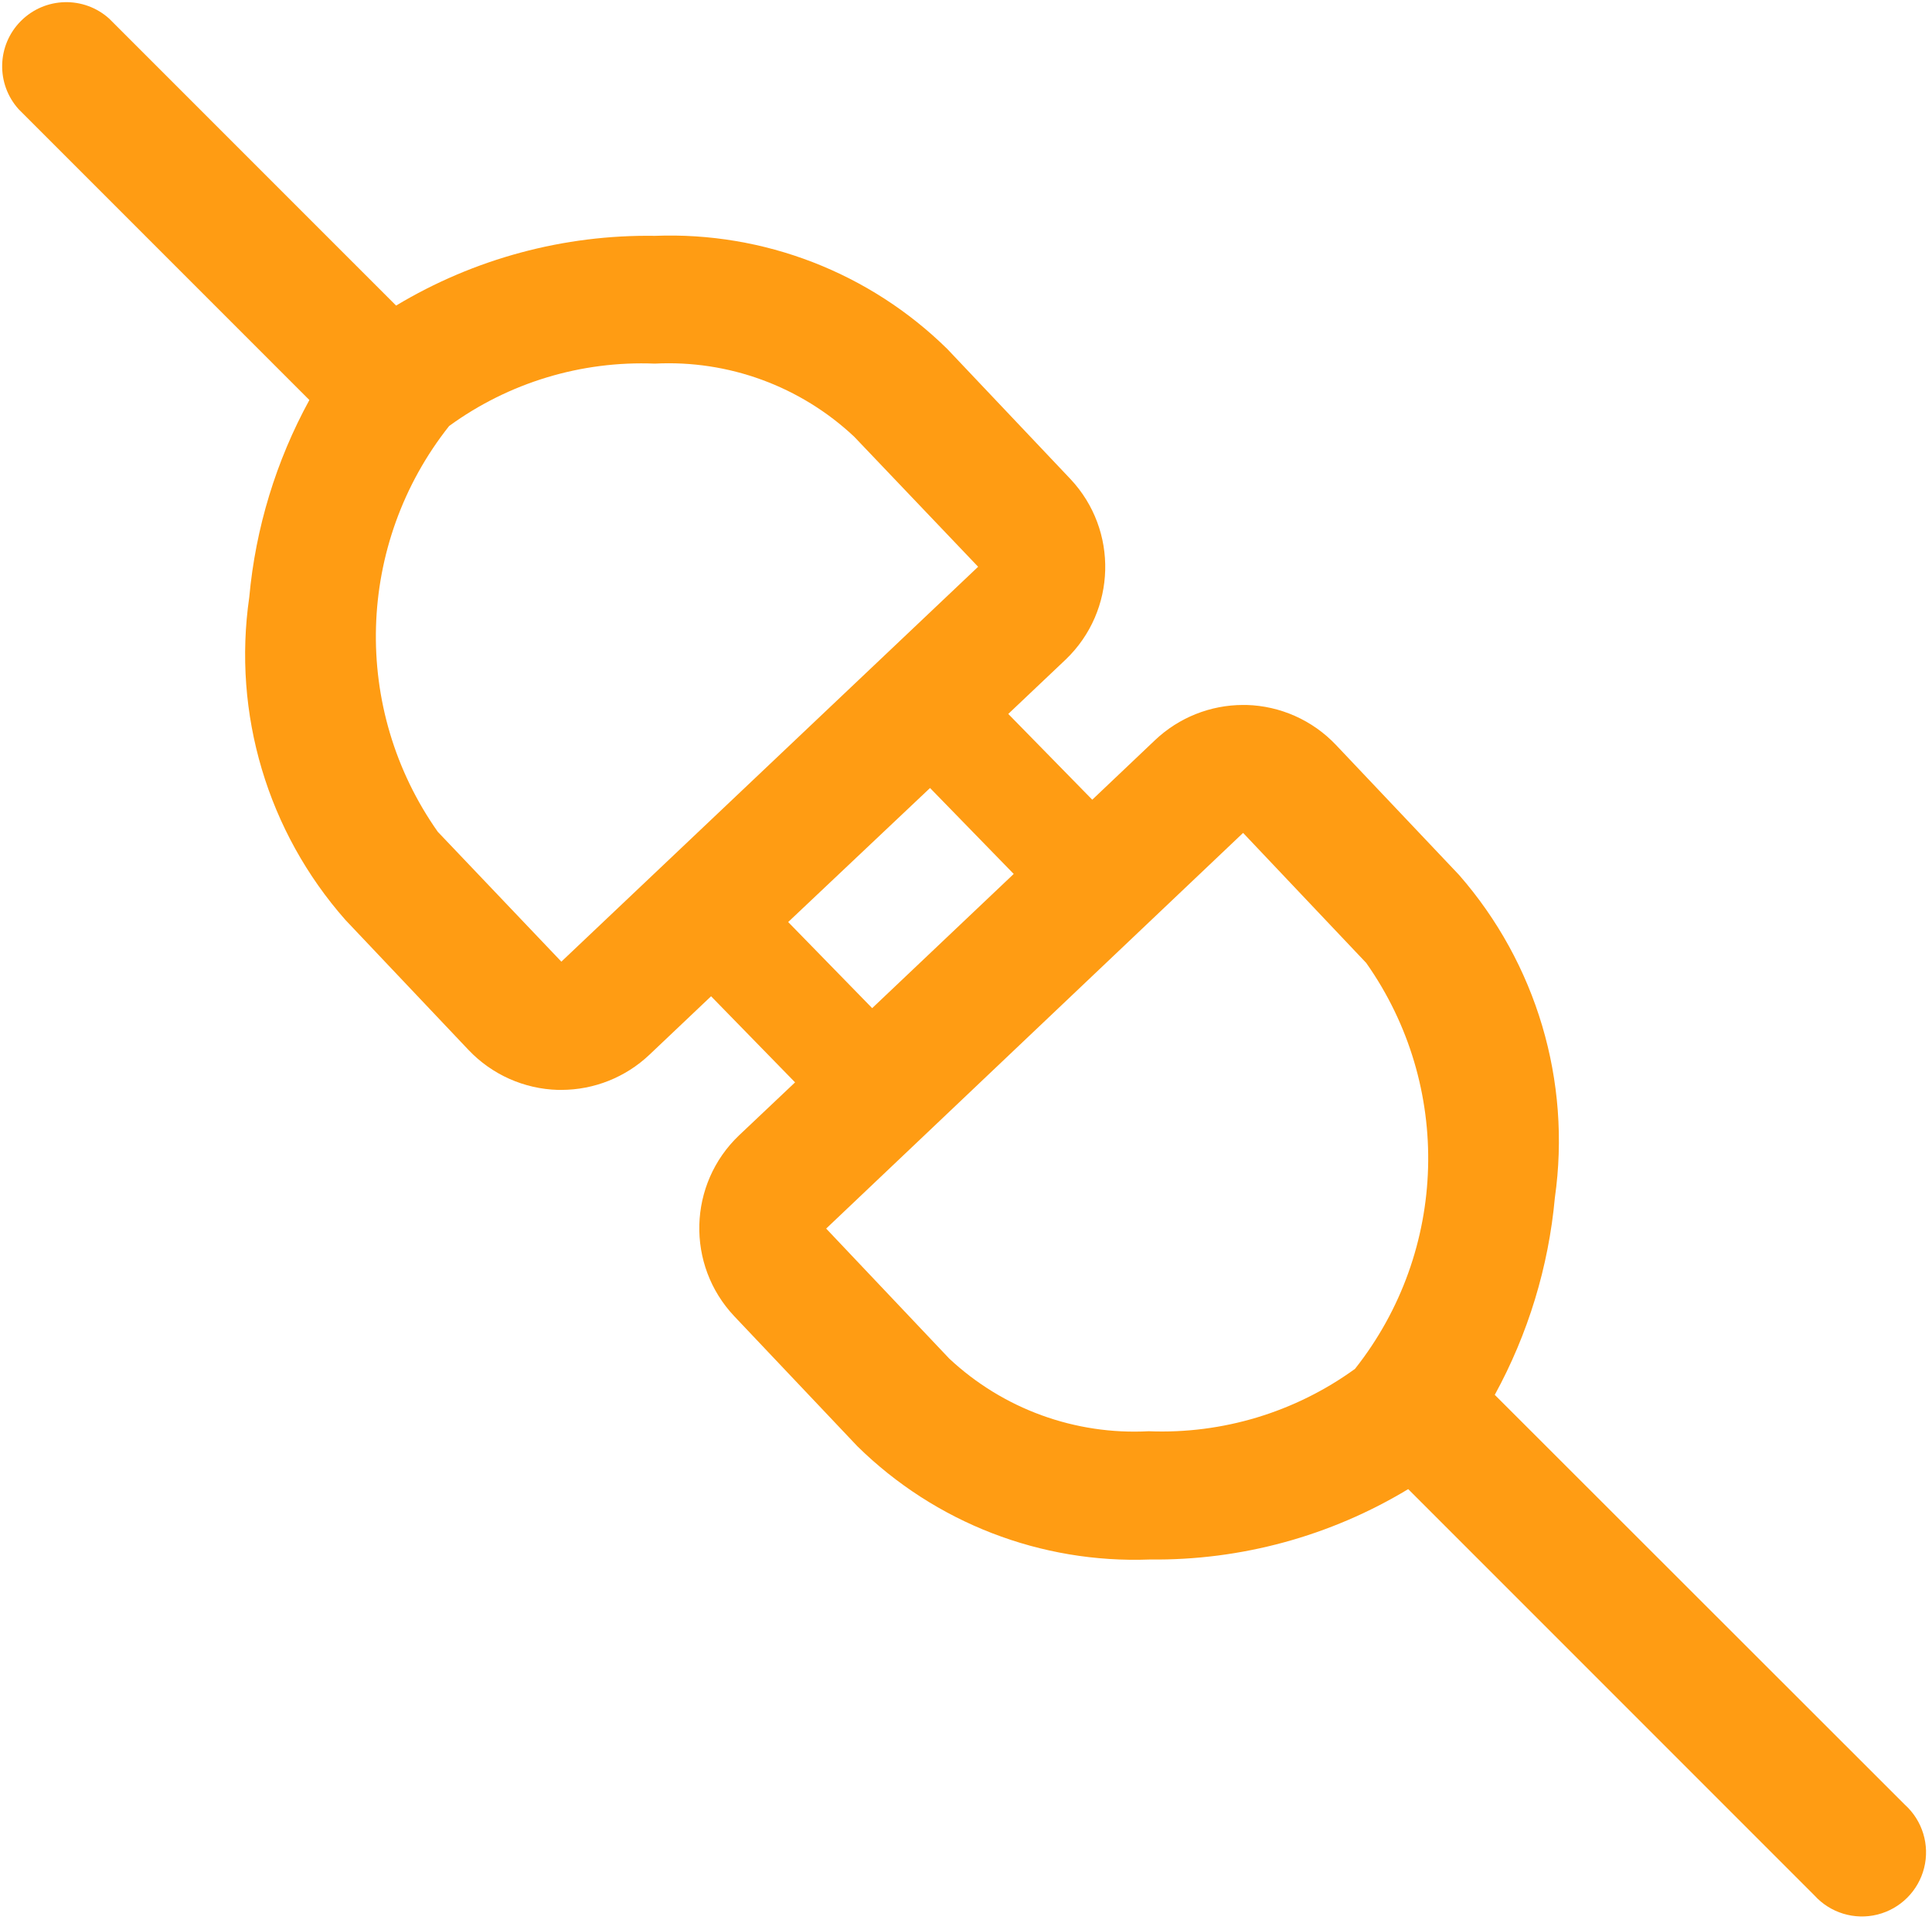
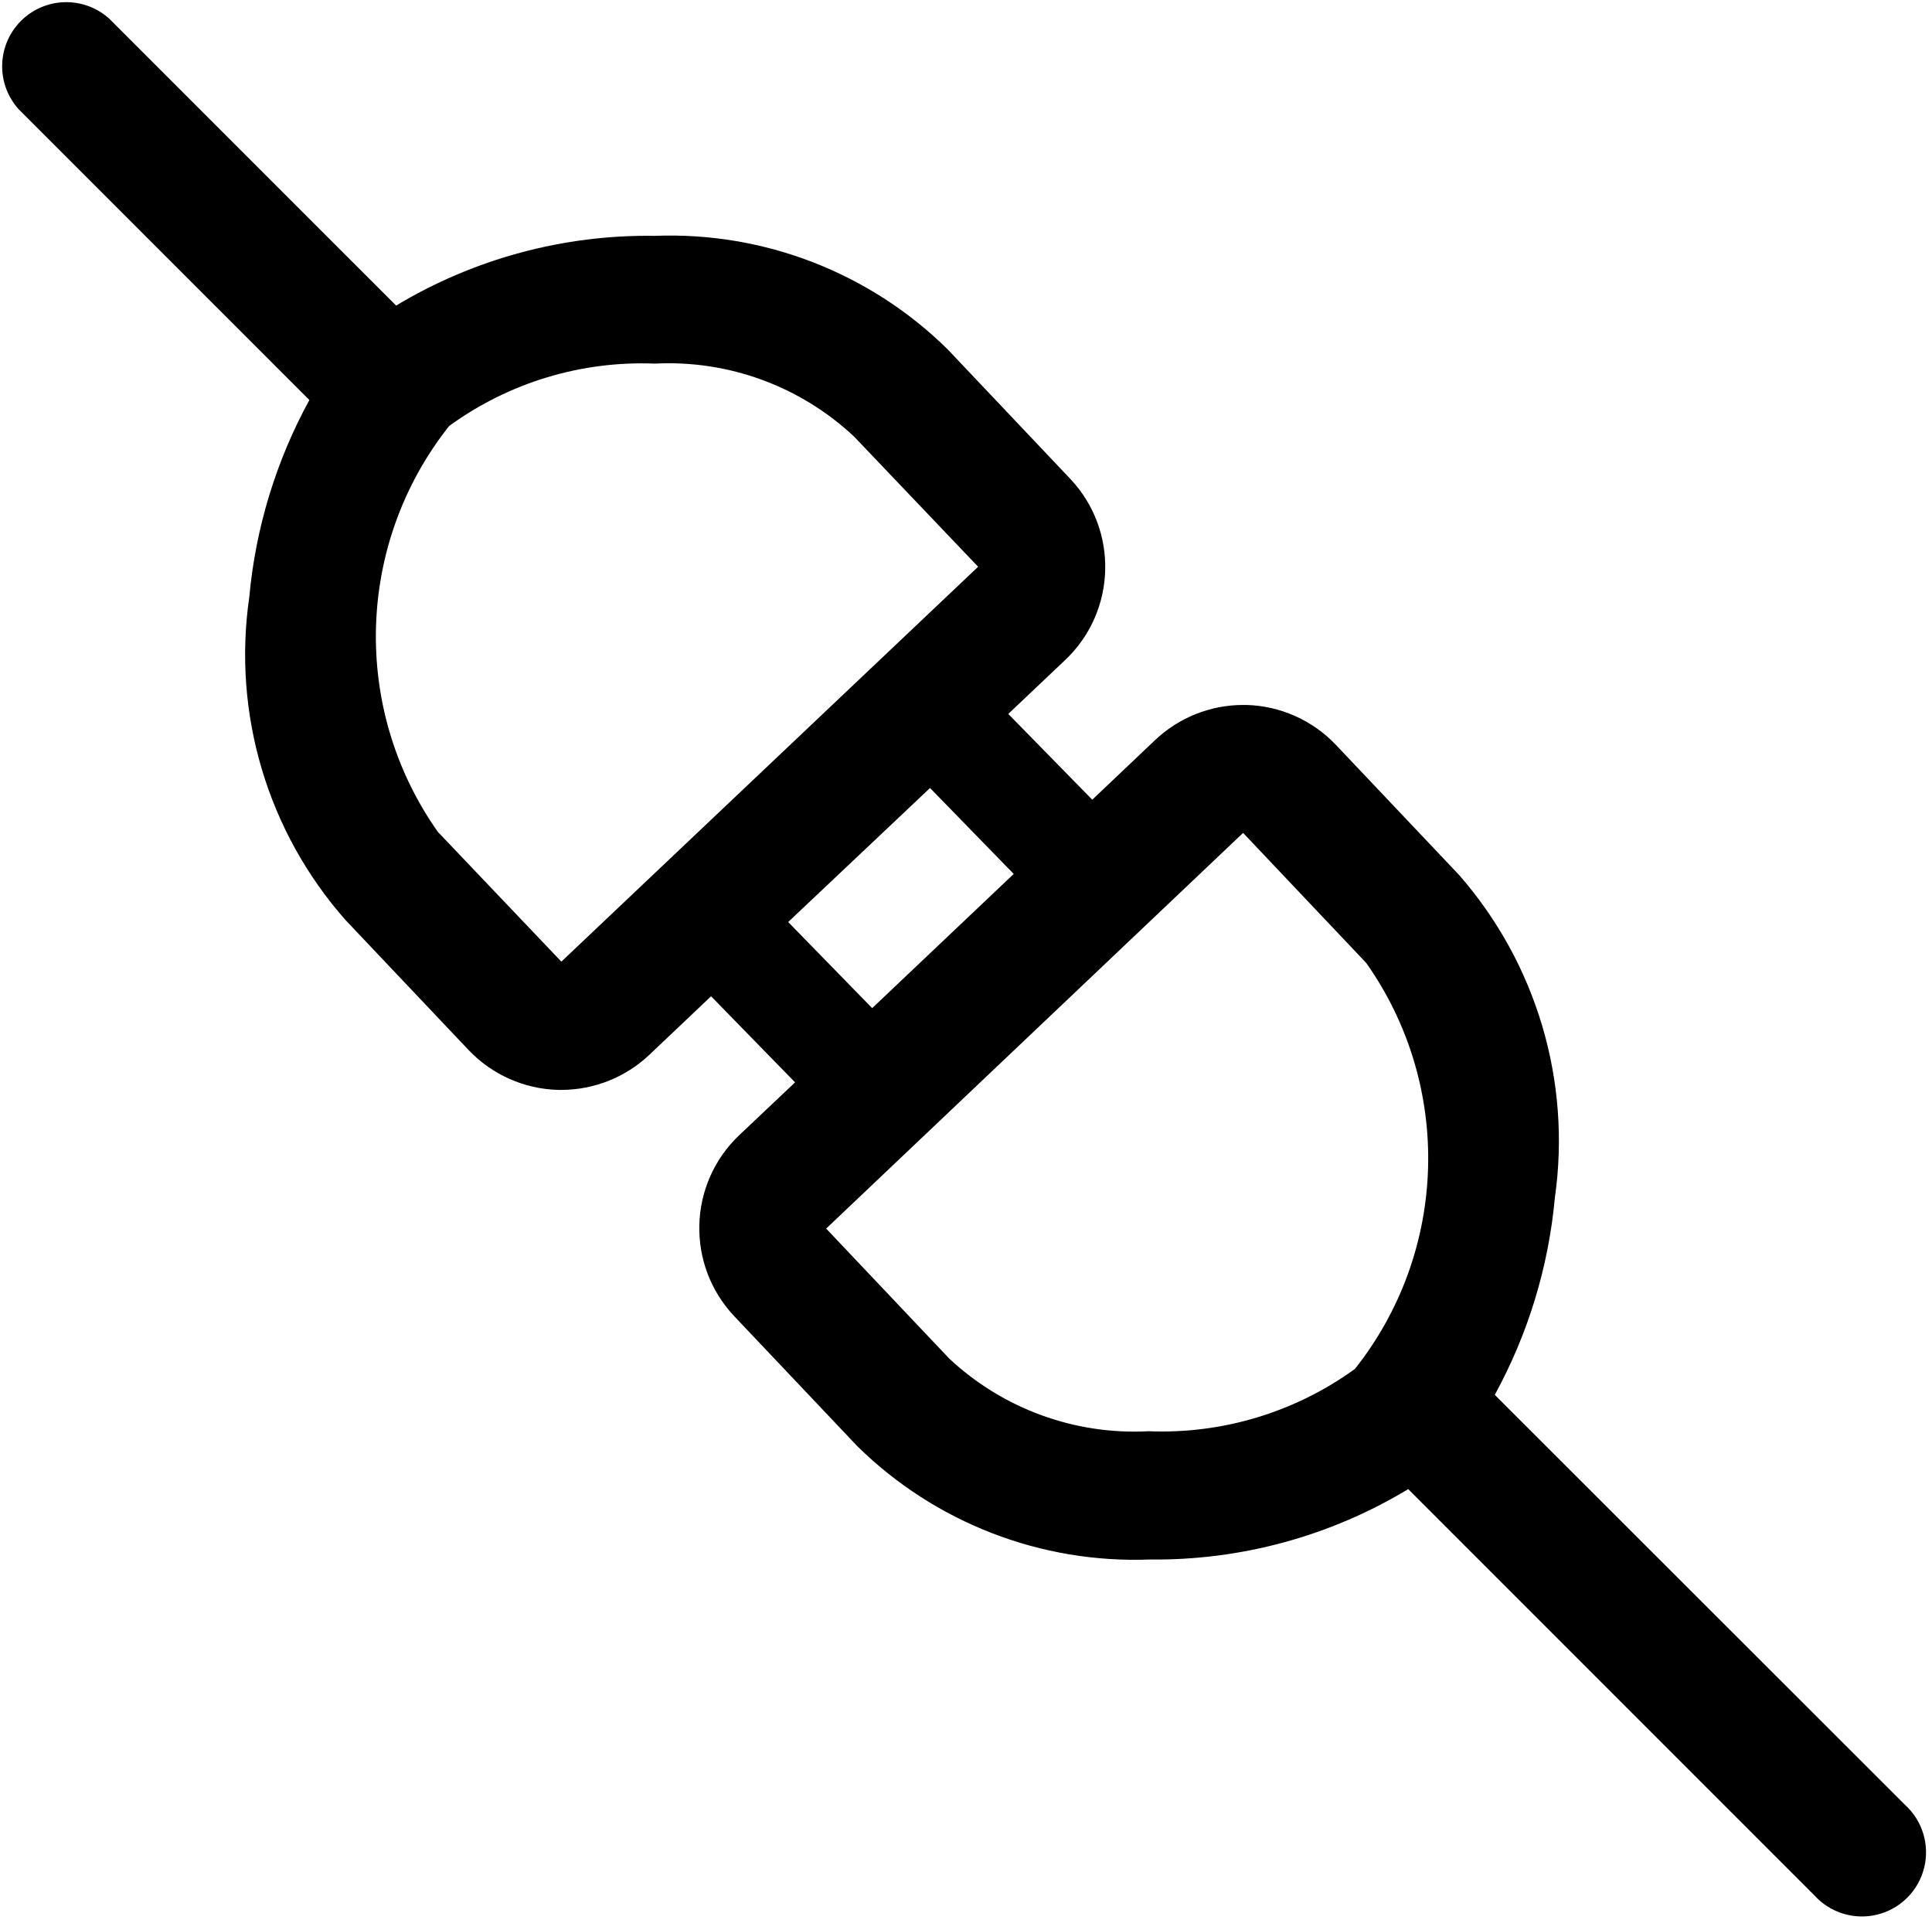
- <svg xmlns="http://www.w3.org/2000/svg" t="1777049636311" class="icon" viewBox="0 0 1031 1024" version="1.1" p-id="4811" width="201.367" height="200">
-   <path d="M165.095 213.425a270.31 270.31 0 0 0-32.078 105.216 213.853 213.853 0 0 0 51.325 172.195l65.696 69.374a68.433 68.433 0 0 0 47.732 21.3h1.796a68.433 68.433 0 0 0 46.962-18.734l32.933-31.223 44.824 45.936-29.854 28.229a68.433 68.433 0 0 0-2.566 96.576l65.696 69.374a211.03 211.03 0 0 0 156.027 60.392 260.73 260.73 0 0 0 137.893-37.553l216.762 216.762a34.217 34.217 0 1 0 48.331-48.331L797.672 744.209A270.31 270.31 0 0 0 829.75 638.993a215.393 215.393 0 0 0-51.154-172.195l-65.696-69.374a68.433 68.433 0 0 0-47.732-21.3h-1.796a68.433 68.433 0 0 0-46.962 18.734l-33.532 31.821-44.824-45.765 30.709-29.084a68.433 68.433 0 0 0 2.481-96.234l-65.696-69.374a211.03 211.03 0 0 0-156.027-60.392 260.73 260.73 0 0 0-138.149 37.21L58.339 10.008a34.217 34.217 0 0 0-48.331 48.331z m498.278 230.961l65.696 69.374a180.92 180.92 0 0 1-5.988 216.59 175.616 175.616 0 0 1-110.092 33.276 144.565 144.565 0 0 1-106.413-38.75l-65.696-69.374z m-122.41 21.899l-75.533 71.598-44.824-45.936 75.704-71.513zM239.687 227.283a174.675 174.675 0 0 1 109.749-33.276 144.565 144.565 0 0 1 106.413 39.007l66.123 69.374-222.407 210.688-65.952-69.288a180.834 180.834 0 0 1 6.073-216.505z" fill="#FF9C13" p-id="4812" />
+ <svg xmlns="http://www.w3.org/2000/svg" viewBox="0 0 1031 1024">
+   <path d="M165.095 213.425a270.31 270.31 0 0 0-32.078 105.216 213.853 213.853 0 0 0 51.325 172.195l65.696 69.374a68.433 68.433 0 0 0 47.732 21.3h1.796a68.433 68.433 0 0 0 46.962-18.734l32.933-31.223 44.824 45.936-29.854 28.229a68.433 68.433 0 0 0-2.566 96.576l65.696 69.374a211.03 211.03 0 0 0 156.027 60.392 260.73 260.73 0 0 0 137.893-37.553l216.762 216.762a34.217 34.217 0 1 0 48.331-48.331L797.672 744.209A270.31 270.31 0 0 0 829.75 638.993a215.393 215.393 0 0 0-51.154-172.195l-65.696-69.374a68.433 68.433 0 0 0-47.732-21.3h-1.796a68.433 68.433 0 0 0-46.962 18.734l-33.532 31.821-44.824-45.765 30.709-29.084a68.433 68.433 0 0 0 2.481-96.234l-65.696-69.374a211.03 211.03 0 0 0-156.027-60.392 260.73 260.73 0 0 0-138.149 37.21L58.339 10.008a34.217 34.217 0 0 0-48.331 48.331z m498.278 230.961l65.696 69.374a180.92 180.92 0 0 1-5.988 216.59 175.616 175.616 0 0 1-110.092 33.276 144.565 144.565 0 0 1-106.413-38.75l-65.696-69.374z m-122.41 21.899l-75.533 71.598-44.824-45.936 75.704-71.513zM239.687 227.283a174.675 174.675 0 0 1 109.749-33.276 144.565 144.565 0 0 1 106.413 39.007l66.123 69.374-222.407 210.688-65.952-69.288a180.834 180.834 0 0 1 6.073-216.505z" fill="#000" />
</svg>
